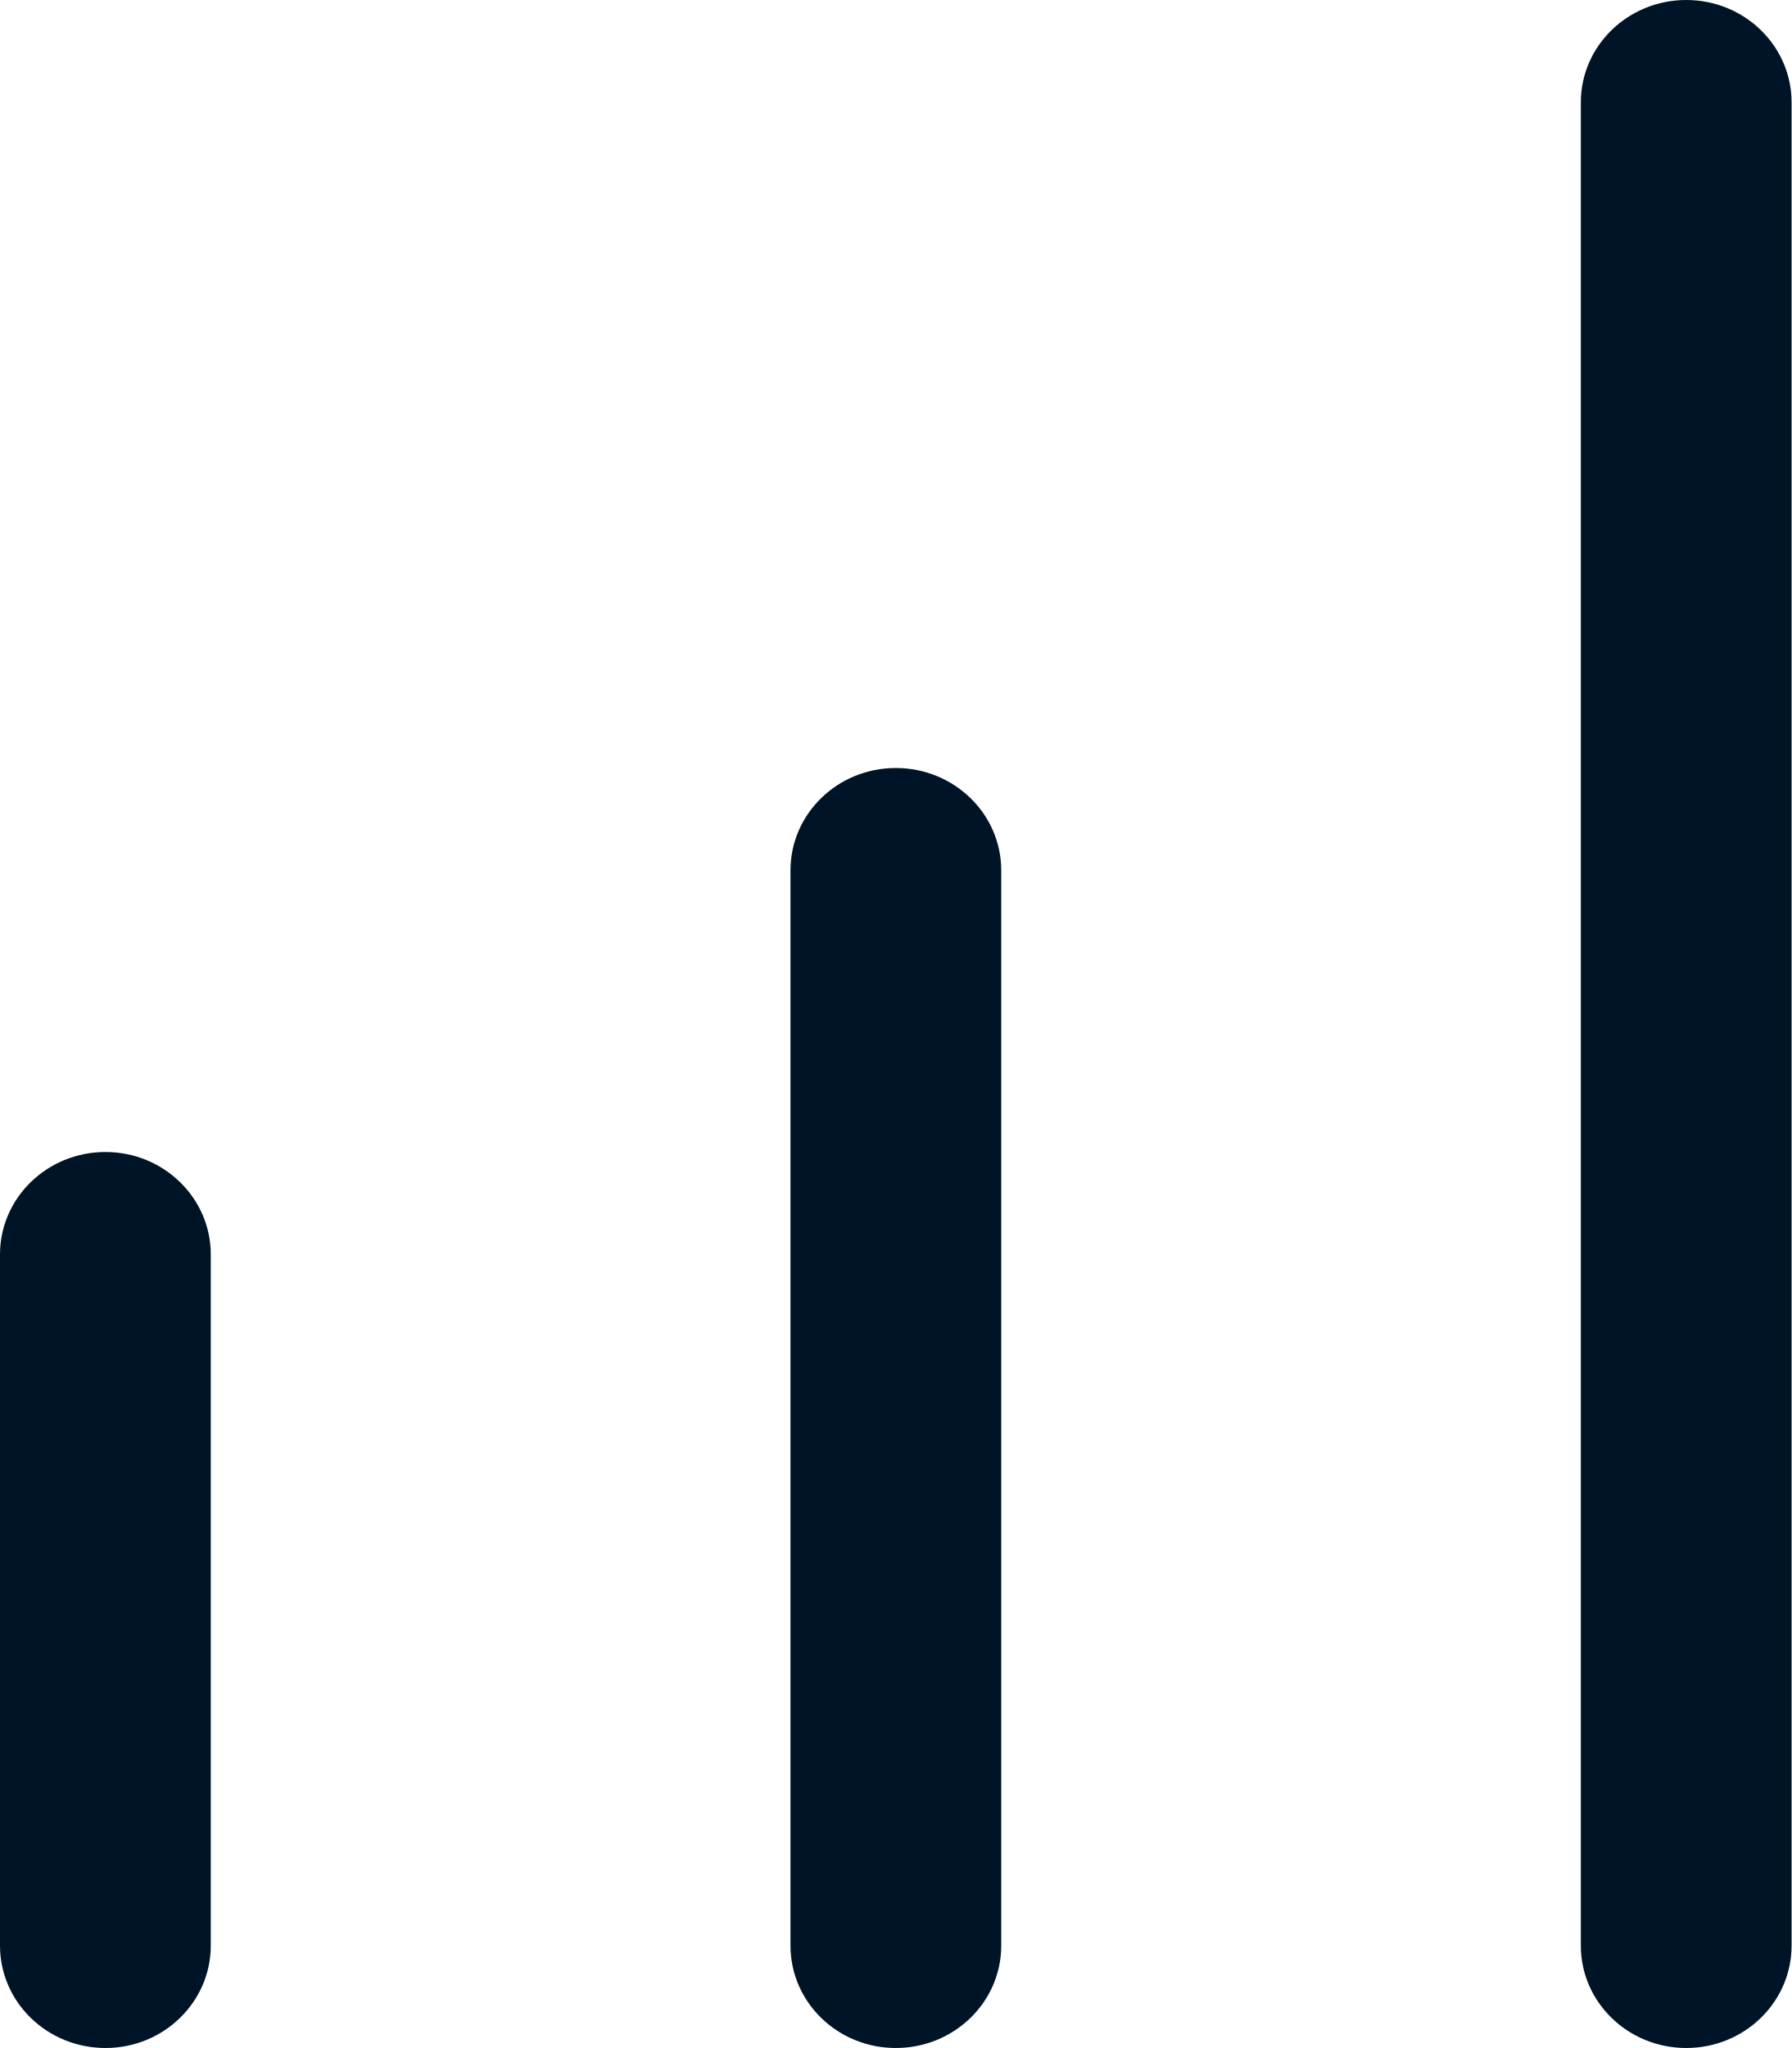
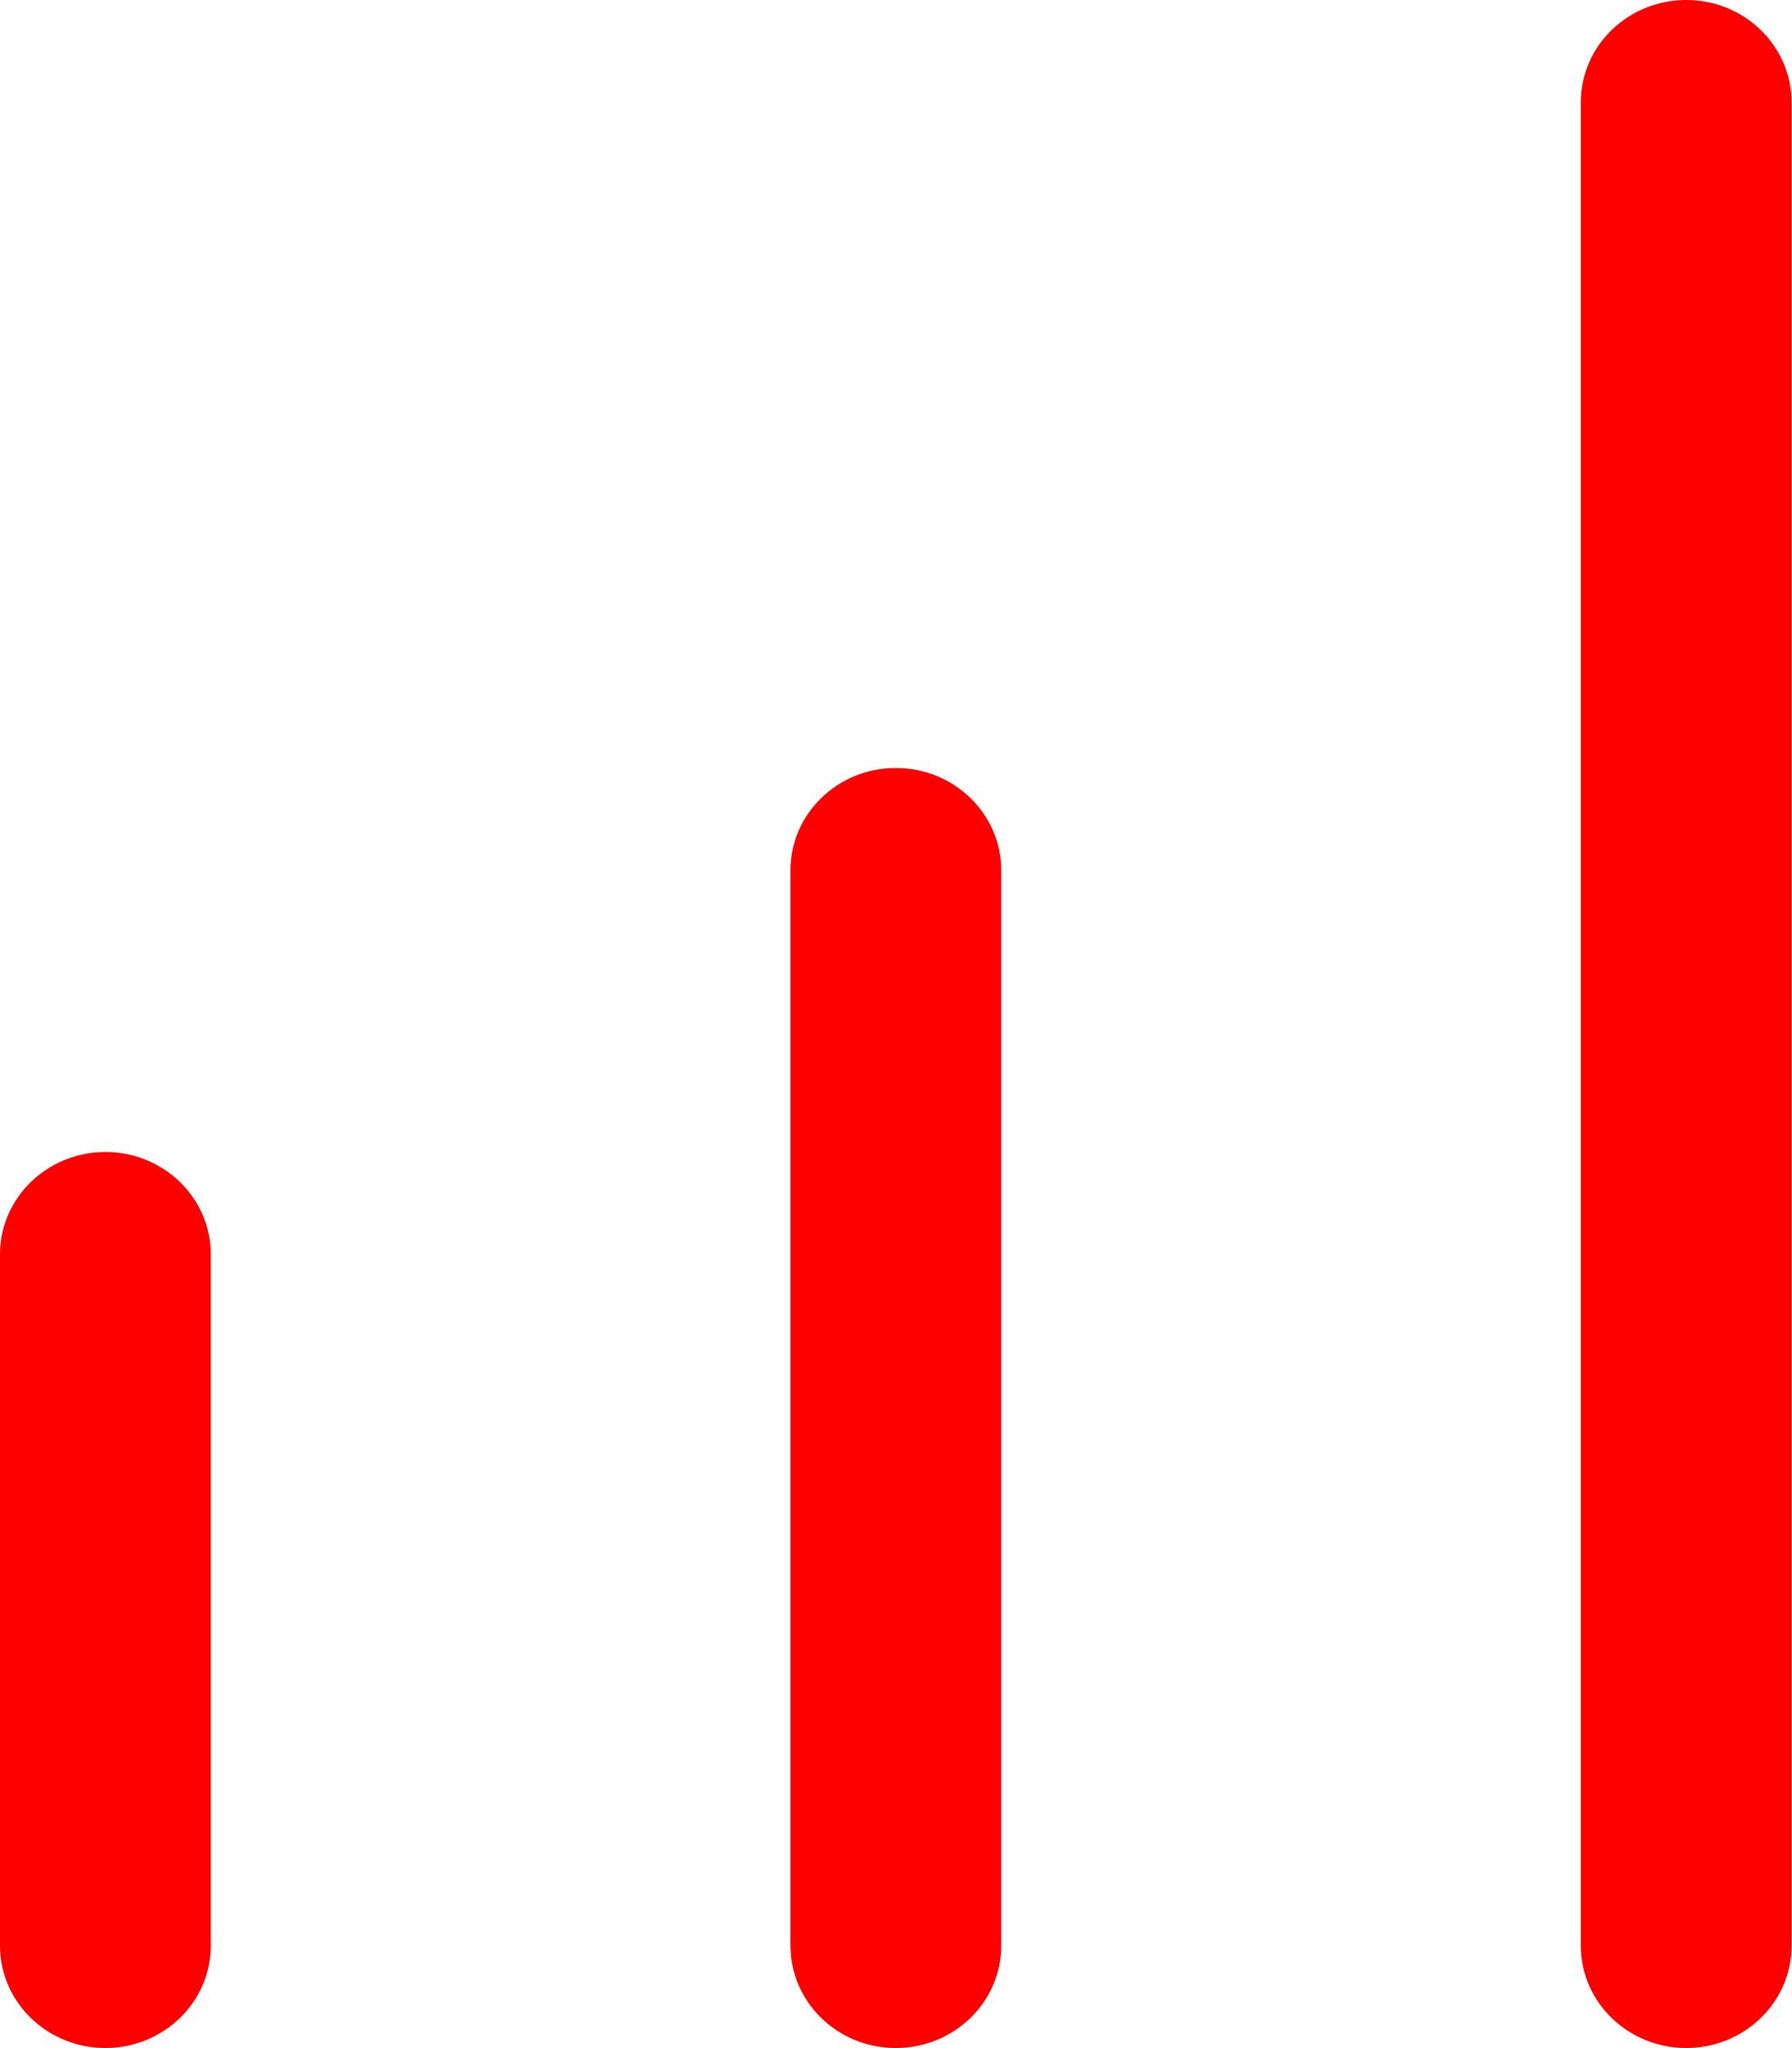
- <svg xmlns="http://www.w3.org/2000/svg" width="14" height="16" viewBox="0 0 14 16" fill="none">
-   <path d="M1.647 9.8C1.647 9.358 1.278 9 0.824 9C0.369 9 0 9.358 0 9.8V15.2C0 15.642 0.369 16 0.824 16C1.278 16 1.647 15.642 1.647 15.2V9.8Z" fill="#001427" />
-   <path d="M14 0.8C14 0.358 13.631 0 13.177 0C12.722 0 12.353 0.358 12.353 0.8V15.2C12.353 15.642 12.722 16 13.177 16C13.631 16 14 15.642 14 15.2V0.8Z" fill="#001427" />
-   <path d="M7.824 6.8C7.824 6.358 7.455 6 7 6C6.545 6 6.177 6.358 6.177 6.8V15.2C6.177 15.642 6.545 16 7 16C7.455 16 7.824 15.642 7.824 15.2V6.8Z" fill="#001427" />
+ <svg xmlns="http://www.w3.org/2000/svg" width="14" height="16" viewBox="0 0 14 16" fill="#ff0000">
+   <path d="M1.647 9.8C1.647 9.358 1.278 9 0.824 9C0.369 9 0 9.358 0 9.8V15.2C0 15.642 0.369 16 0.824 16C1.278 16 1.647 15.642 1.647 15.2V9.8Z" />
+   <path d="M14 0.8C14 0.358 13.631 0 13.177 0C12.722 0 12.353 0.358 12.353 0.8V15.2C12.353 15.642 12.722 16 13.177 16C13.631 16 14 15.642 14 15.2V0.8Z" />
+   <path d="M7.824 6.8C7.824 6.358 7.455 6 7 6C6.545 6 6.177 6.358 6.177 6.8V15.2C6.177 15.642 6.545 16 7 16C7.455 16 7.824 15.642 7.824 15.2V6.8Z" />
</svg>
